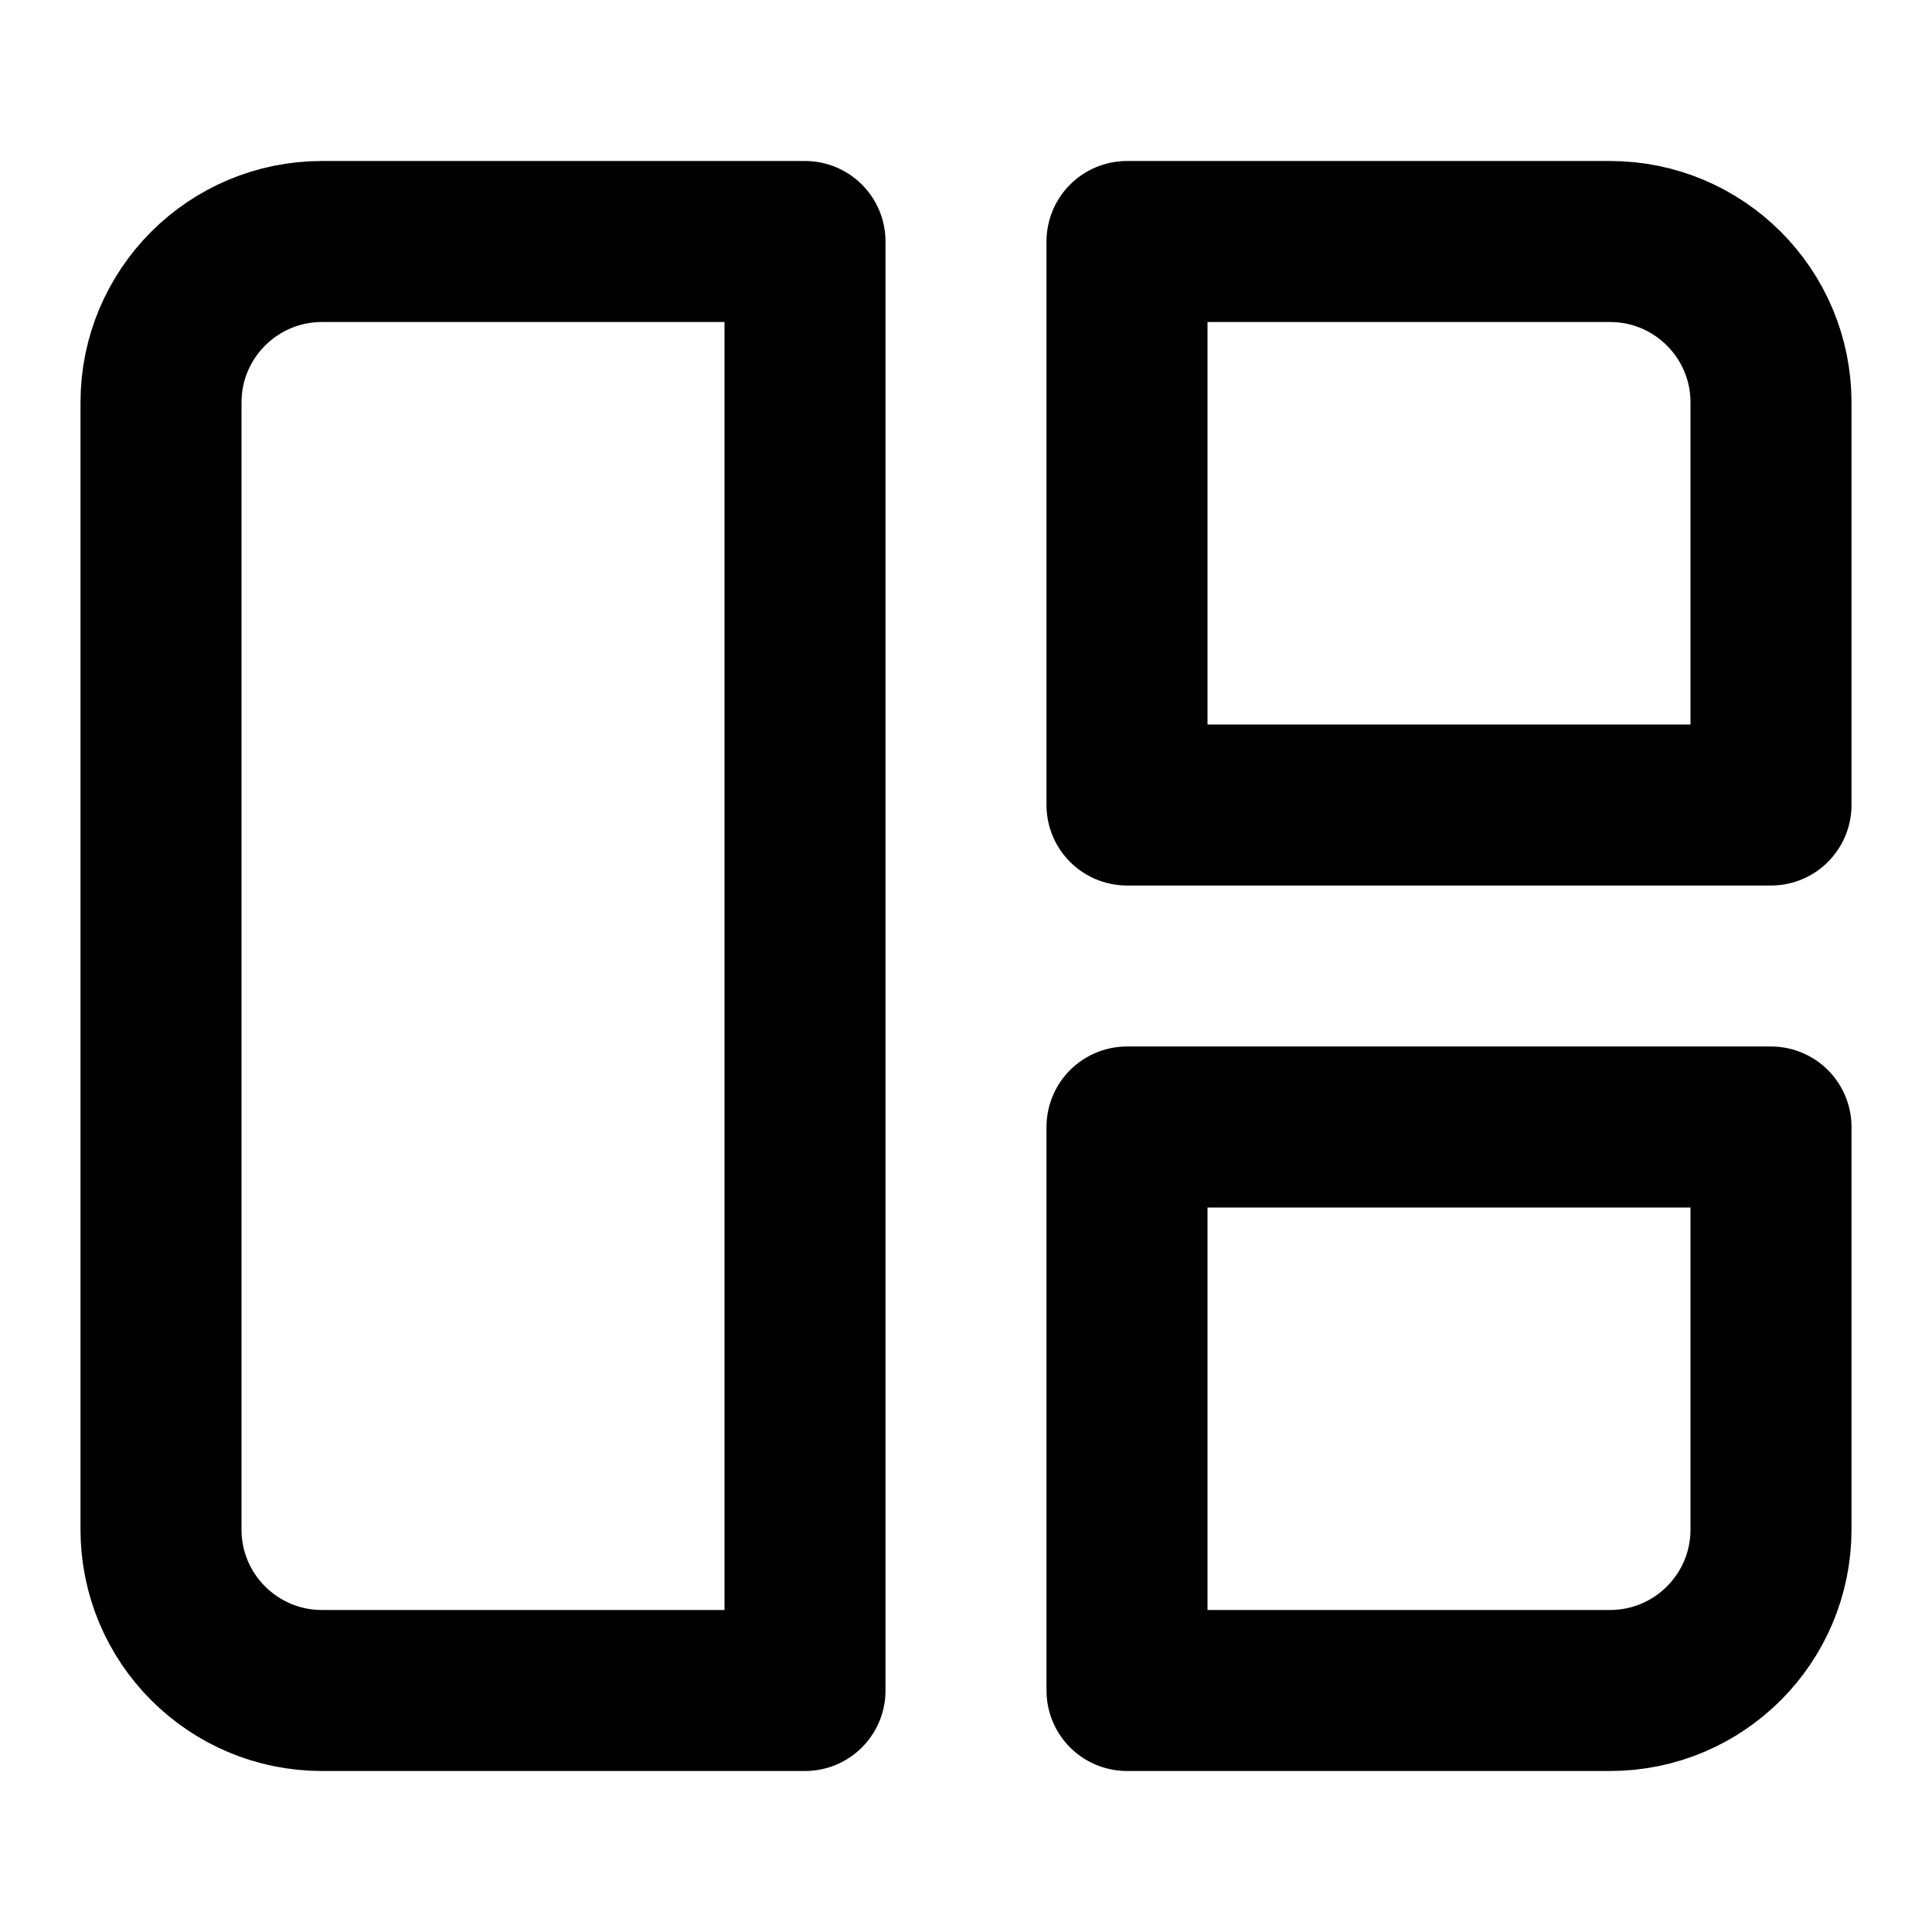
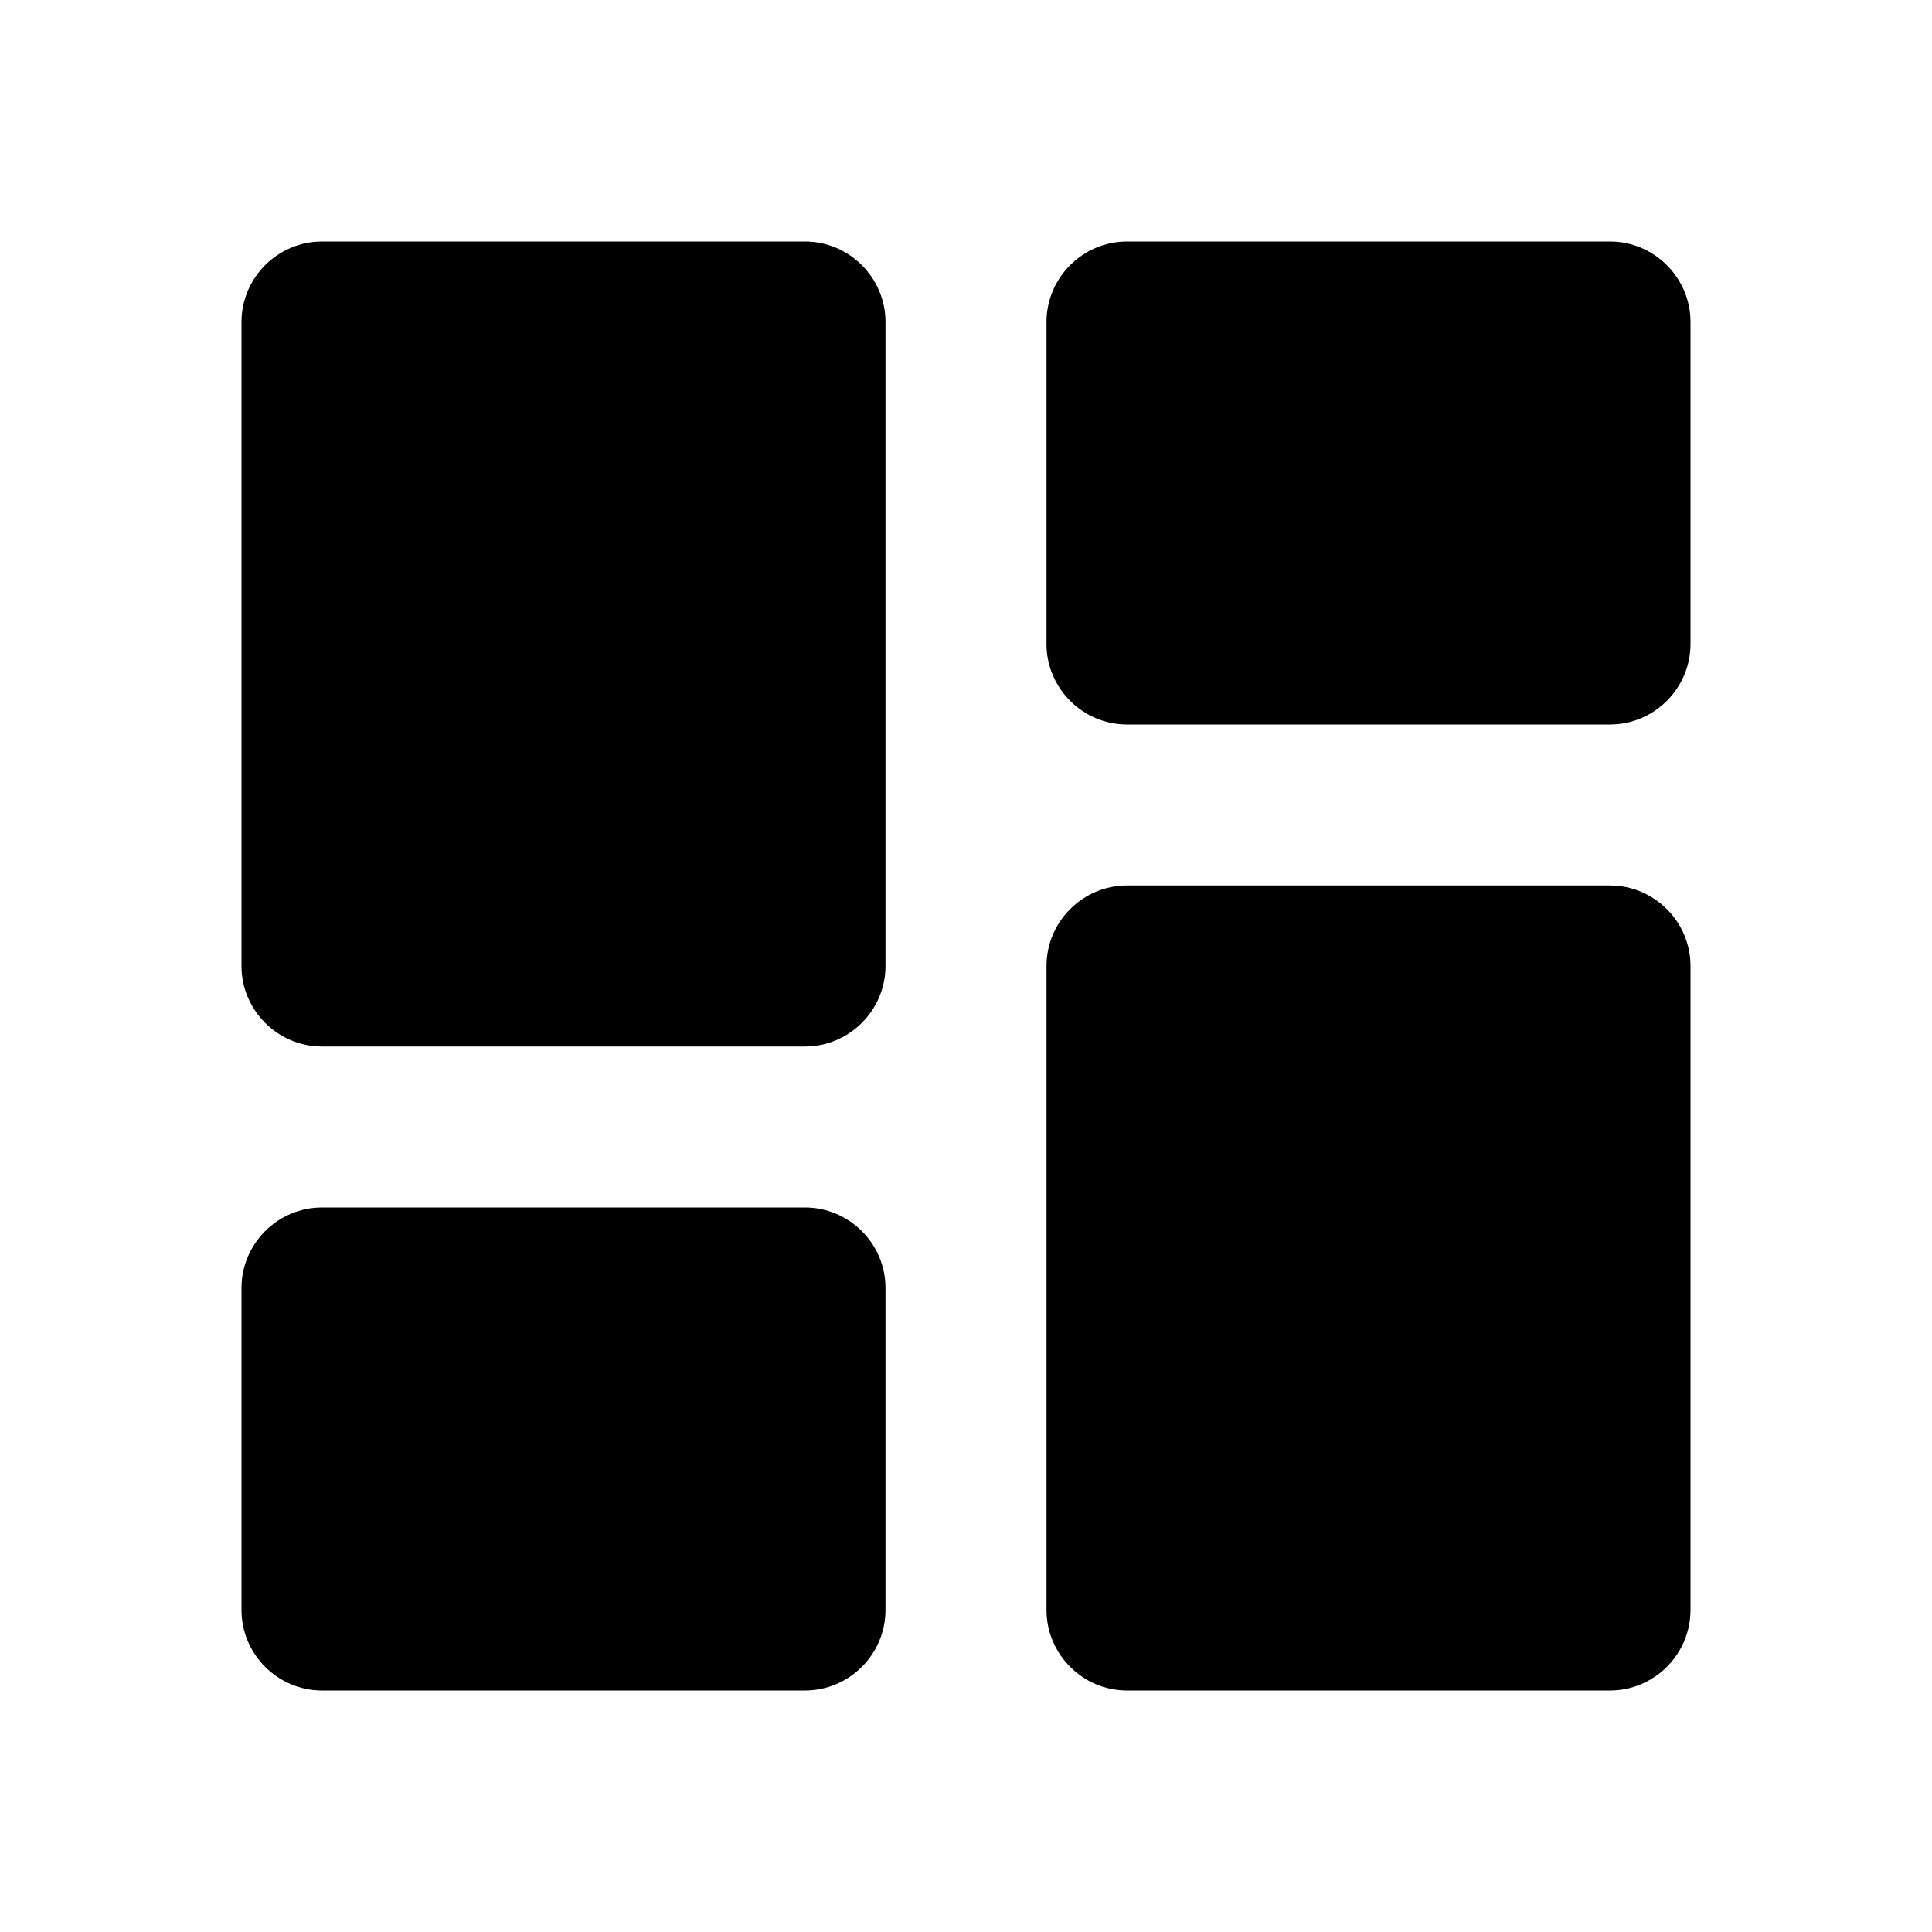
- <svg xmlns="http://www.w3.org/2000/svg" width="1em" height="1em" viewBox="0 0 24 24">
-   <path d="M0 0h24v24H0z" fill="none" />
-   <path fill="none" stroke="currentColor" stroke-linecap="round" stroke-linejoin="round" stroke-width="2" d="M2 5a2 2 0 0 1 2-2h6v18H4a2 2 0 0 1-2-2zm12-2h6a2 2 0 0 1 2 2v5h-8zm0 11h8v5a2 2 0 0 1-2 2h-6z" />
+ <svg xmlns="http://www.w3.org/2000/svg" viewBox="0 0 24 24">
+   <path fill="currentColor" d="M4 13h6c.55 0 1-.45 1-1V4c0-.55-.45-1-1-1H4c-.55 0-1 .45-1 1v8c0 .55.45 1 1 1m0 8h6c.55 0 1-.45 1-1v-4c0-.55-.45-1-1-1H4c-.55 0-1 .45-1 1v4c0 .55.45 1 1 1m10 0h6c.55 0 1-.45 1-1v-8c0-.55-.45-1-1-1h-6c-.55 0-1 .45-1 1v8c0 .55.45 1 1 1M13 4v4c0 .55.45 1 1 1h6c.55 0 1-.45 1-1V4c0-.55-.45-1-1-1h-6c-.55 0-1 .45-1 1" />
</svg>
